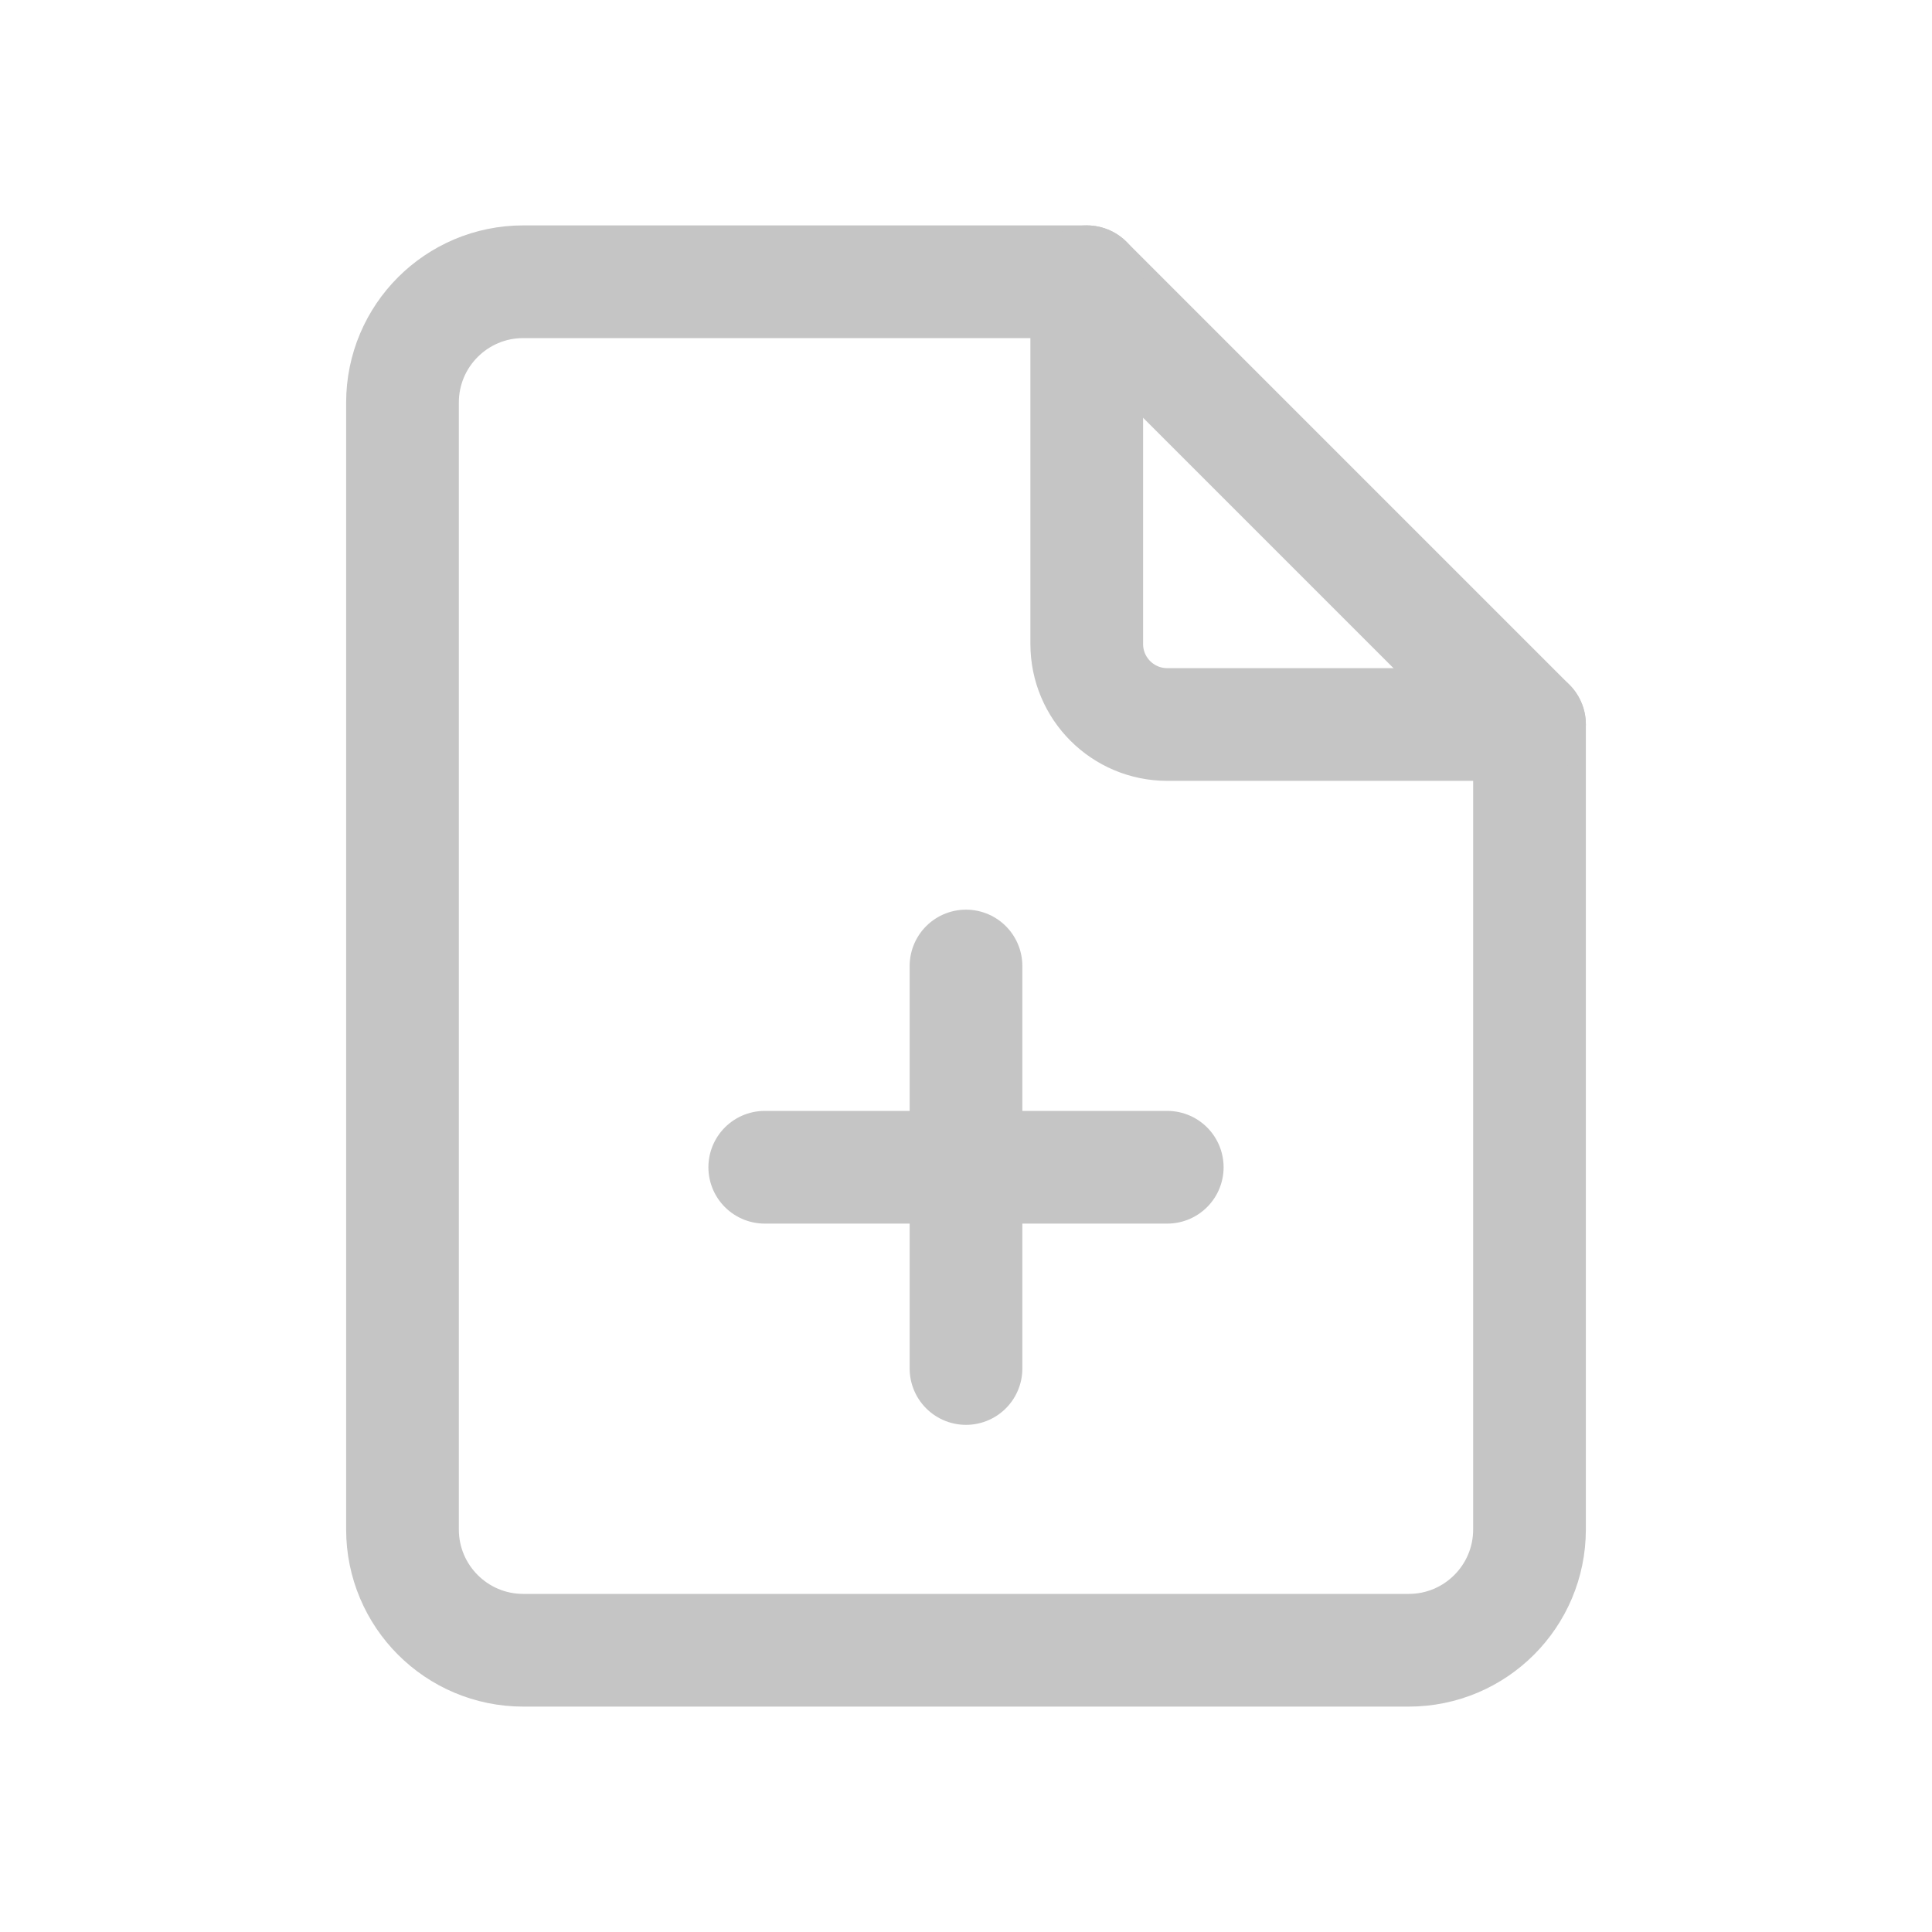
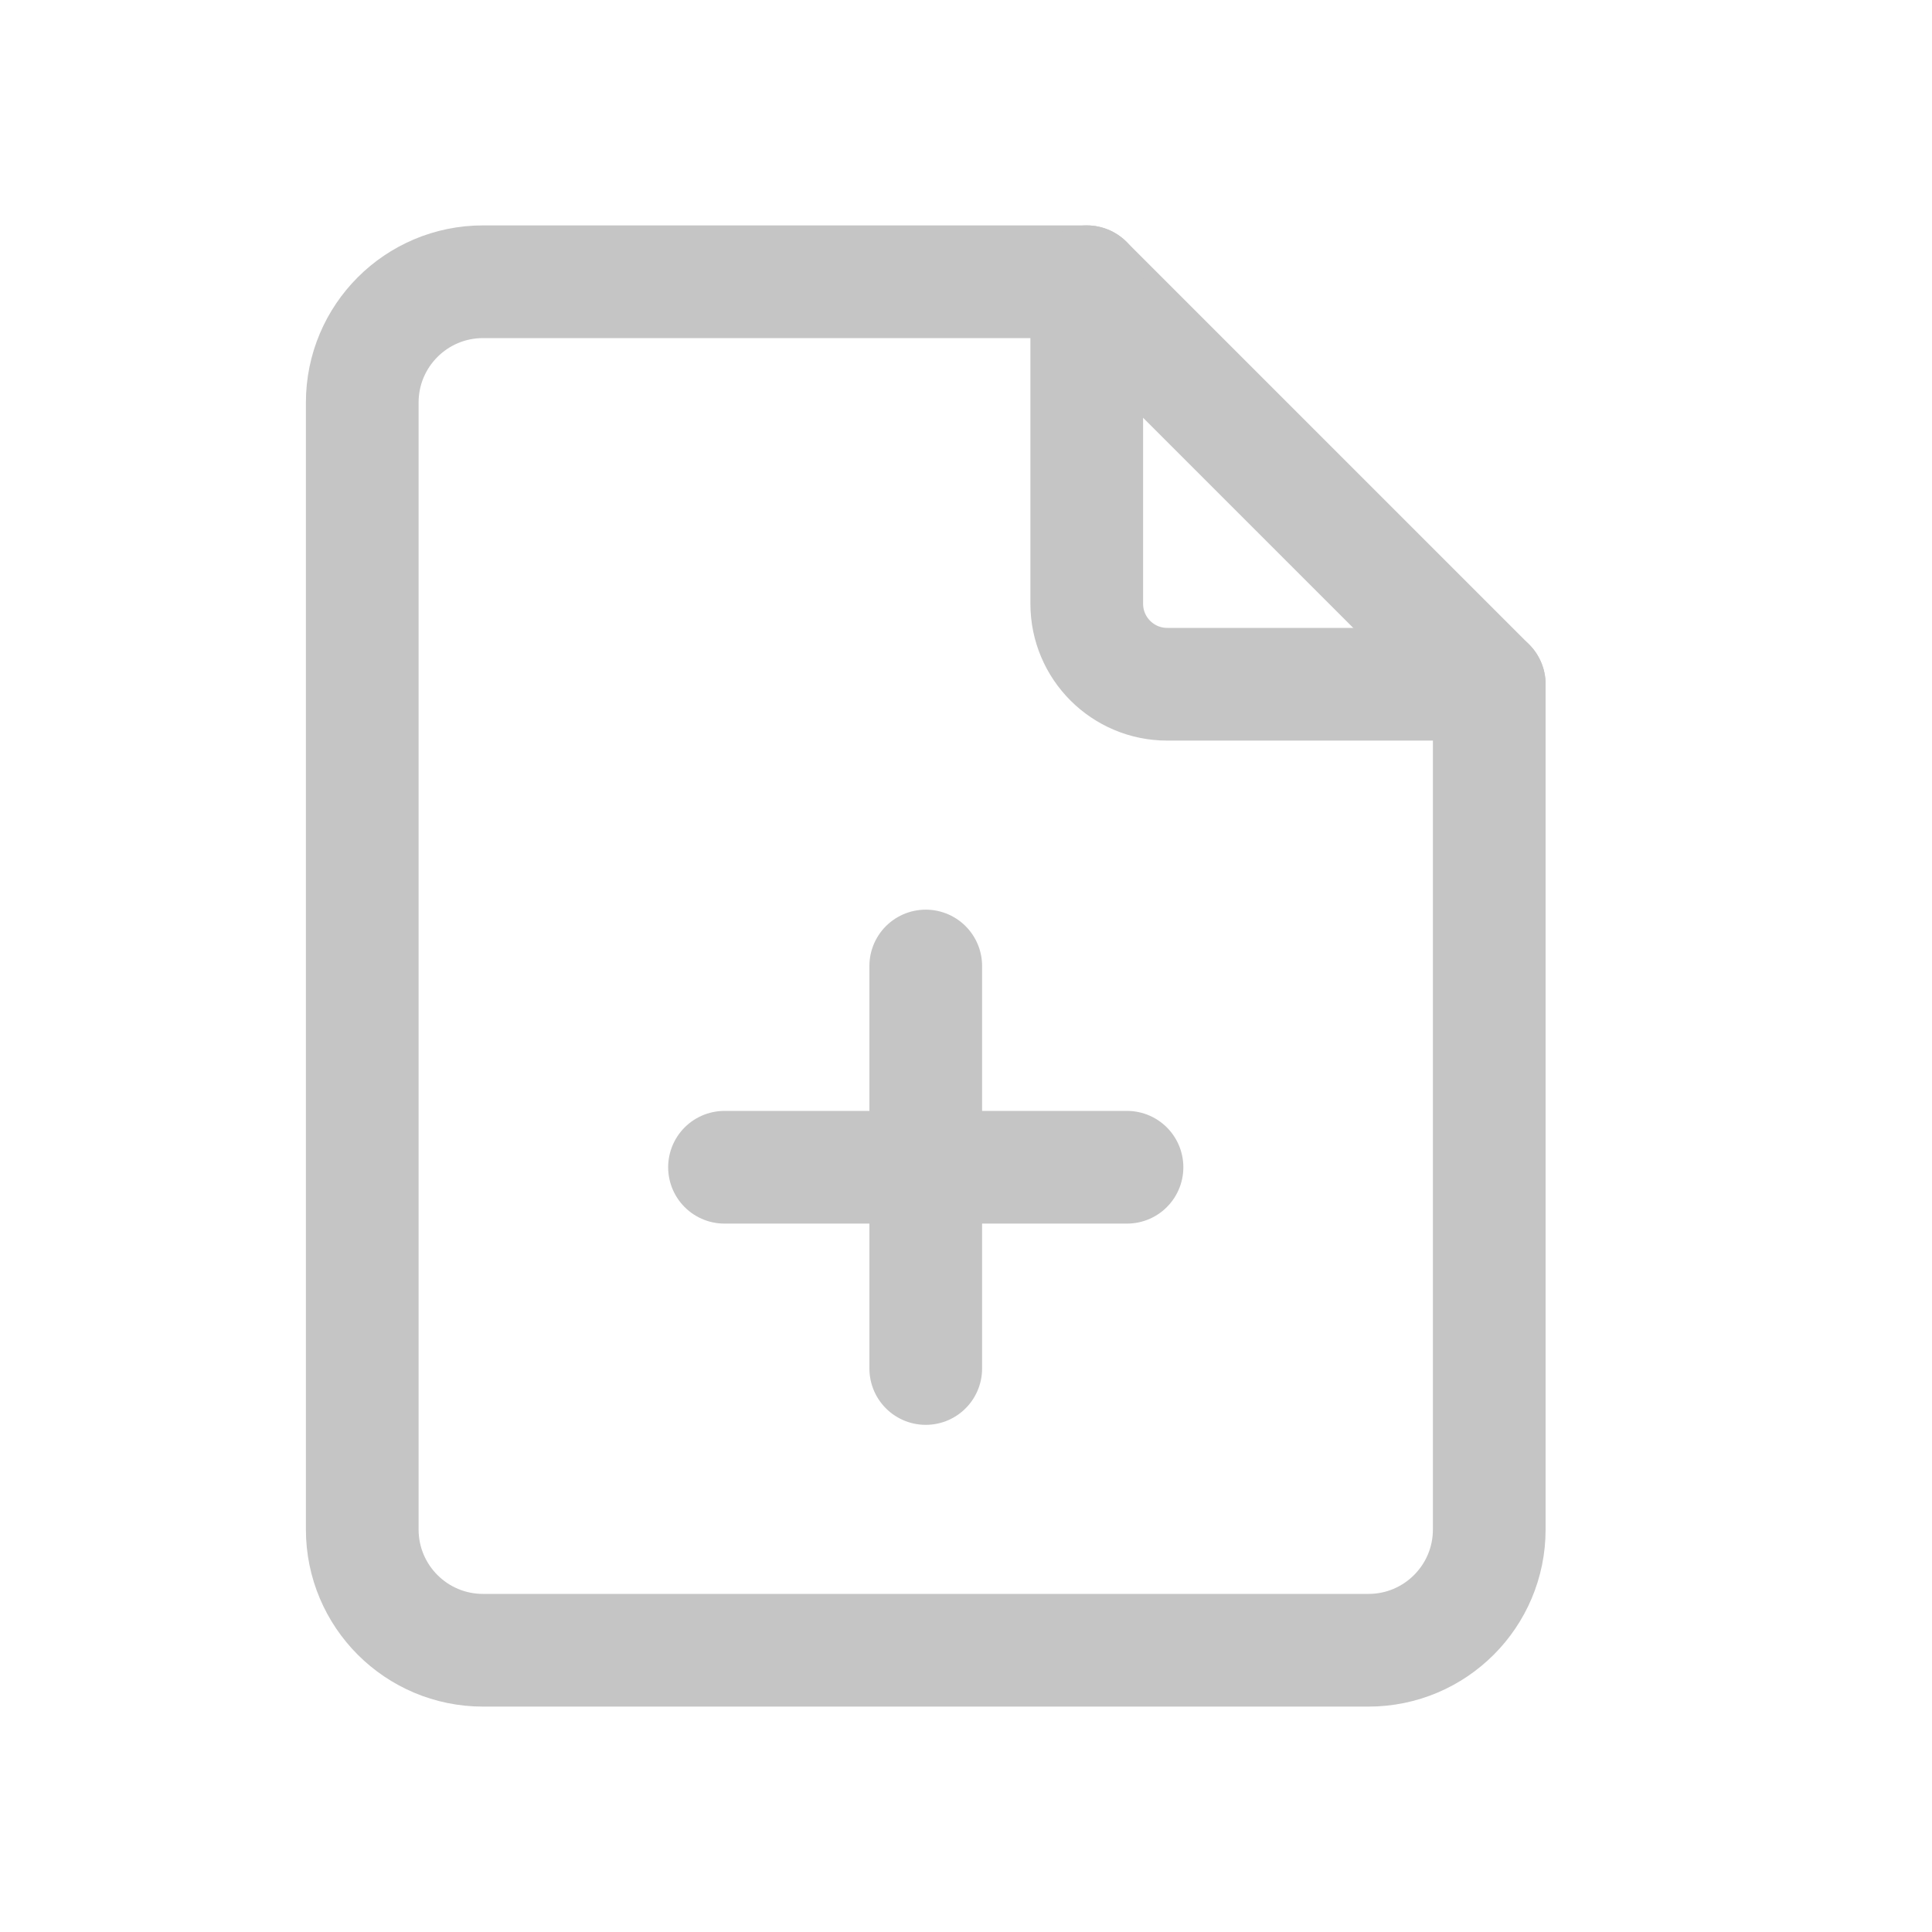
<svg xmlns="http://www.w3.org/2000/svg" viewBox="0 0 24 24" width="24" height="24" fill="none" stroke="#C5C5C5" stroke-width="1.4" stroke-linecap="round" stroke-linejoin="round">
-   <path d="M13.5 3.5h-7A1.5 1.5 0 0 0 5 5v14a1.5 1.5 0 0 0 1.5 1.5h11A1.5 1.5 0 0 0 19 19V9z" />
-   <path d="M13.5 3.5V8a1 1 0 0 0 1 1H19" />
-   <path d="M12 12v5M9.5 14.5h5" />
+   <path d="M13.5 3.5H6A1.5 1.5 0 0 0 4.5 5v14A1.5 1.5 0 0 0 6 20.5h11a1.5 1.5 0 0 0 1.5-1.5V8.5z" />
+   <path d="M13.5 3.5v4a1 1 0 0 0 1 1h4" />
+   <path d="M11.5 12v5M9 14.5h5" />
</svg>
